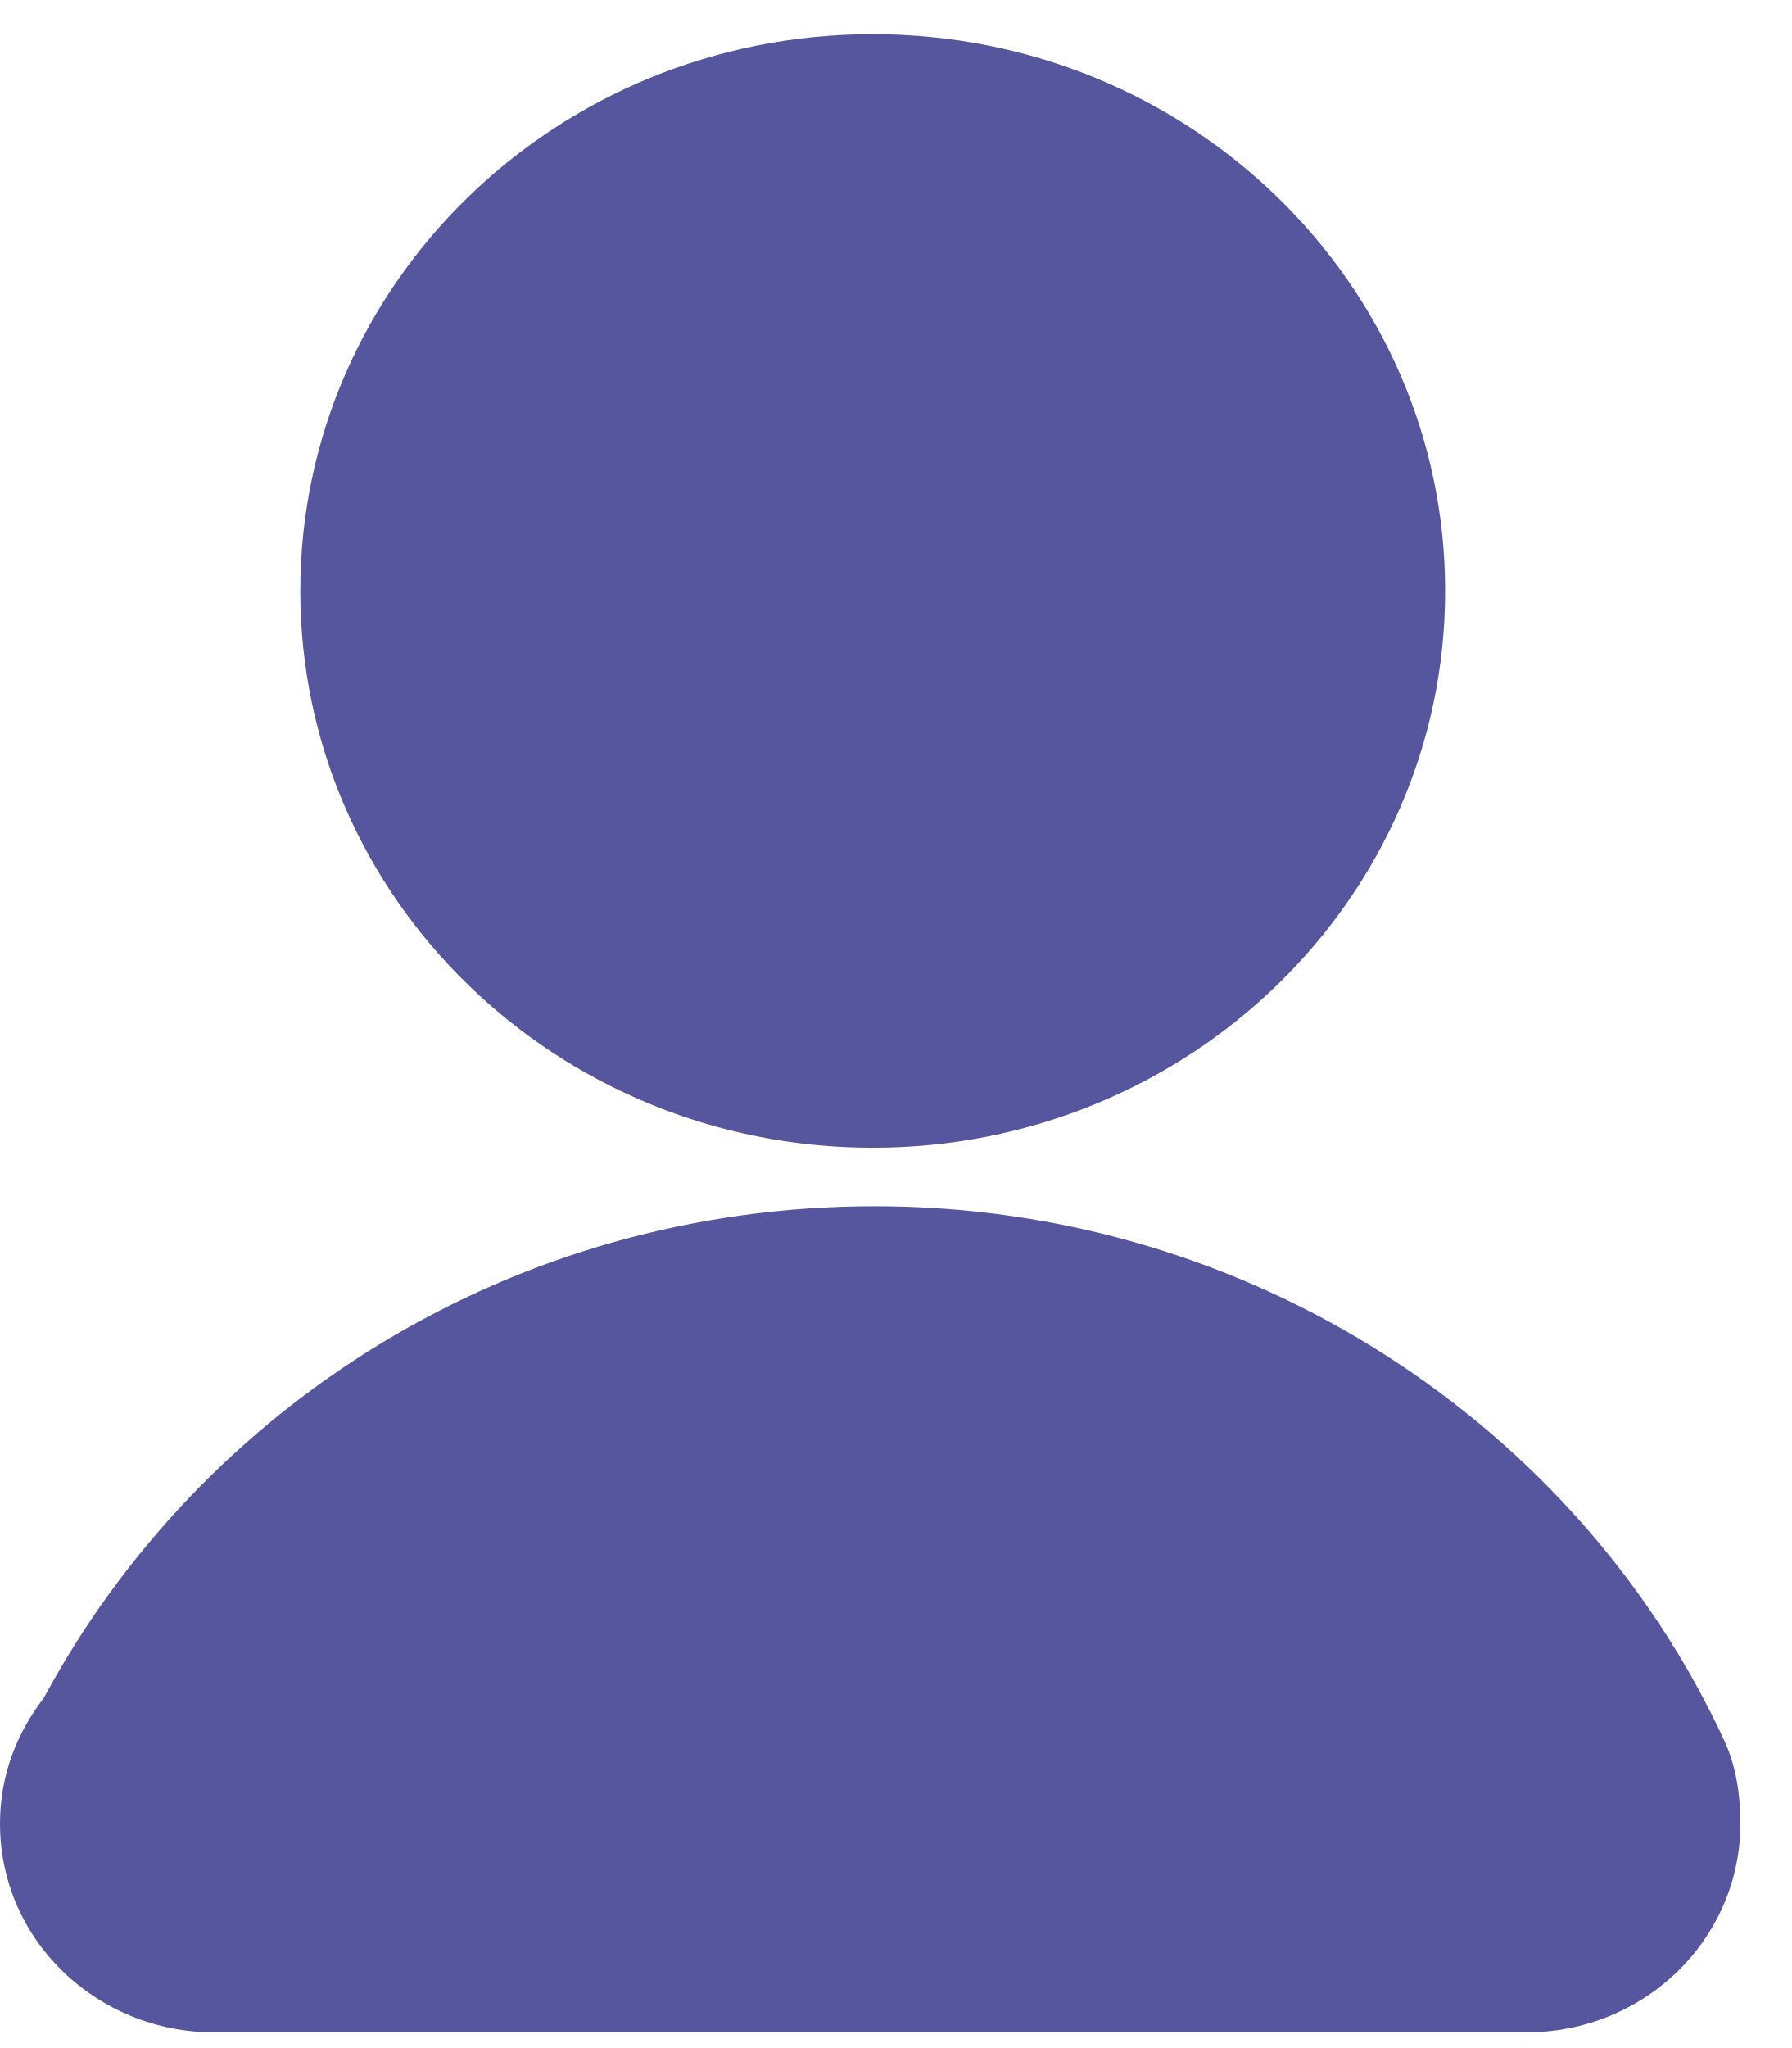
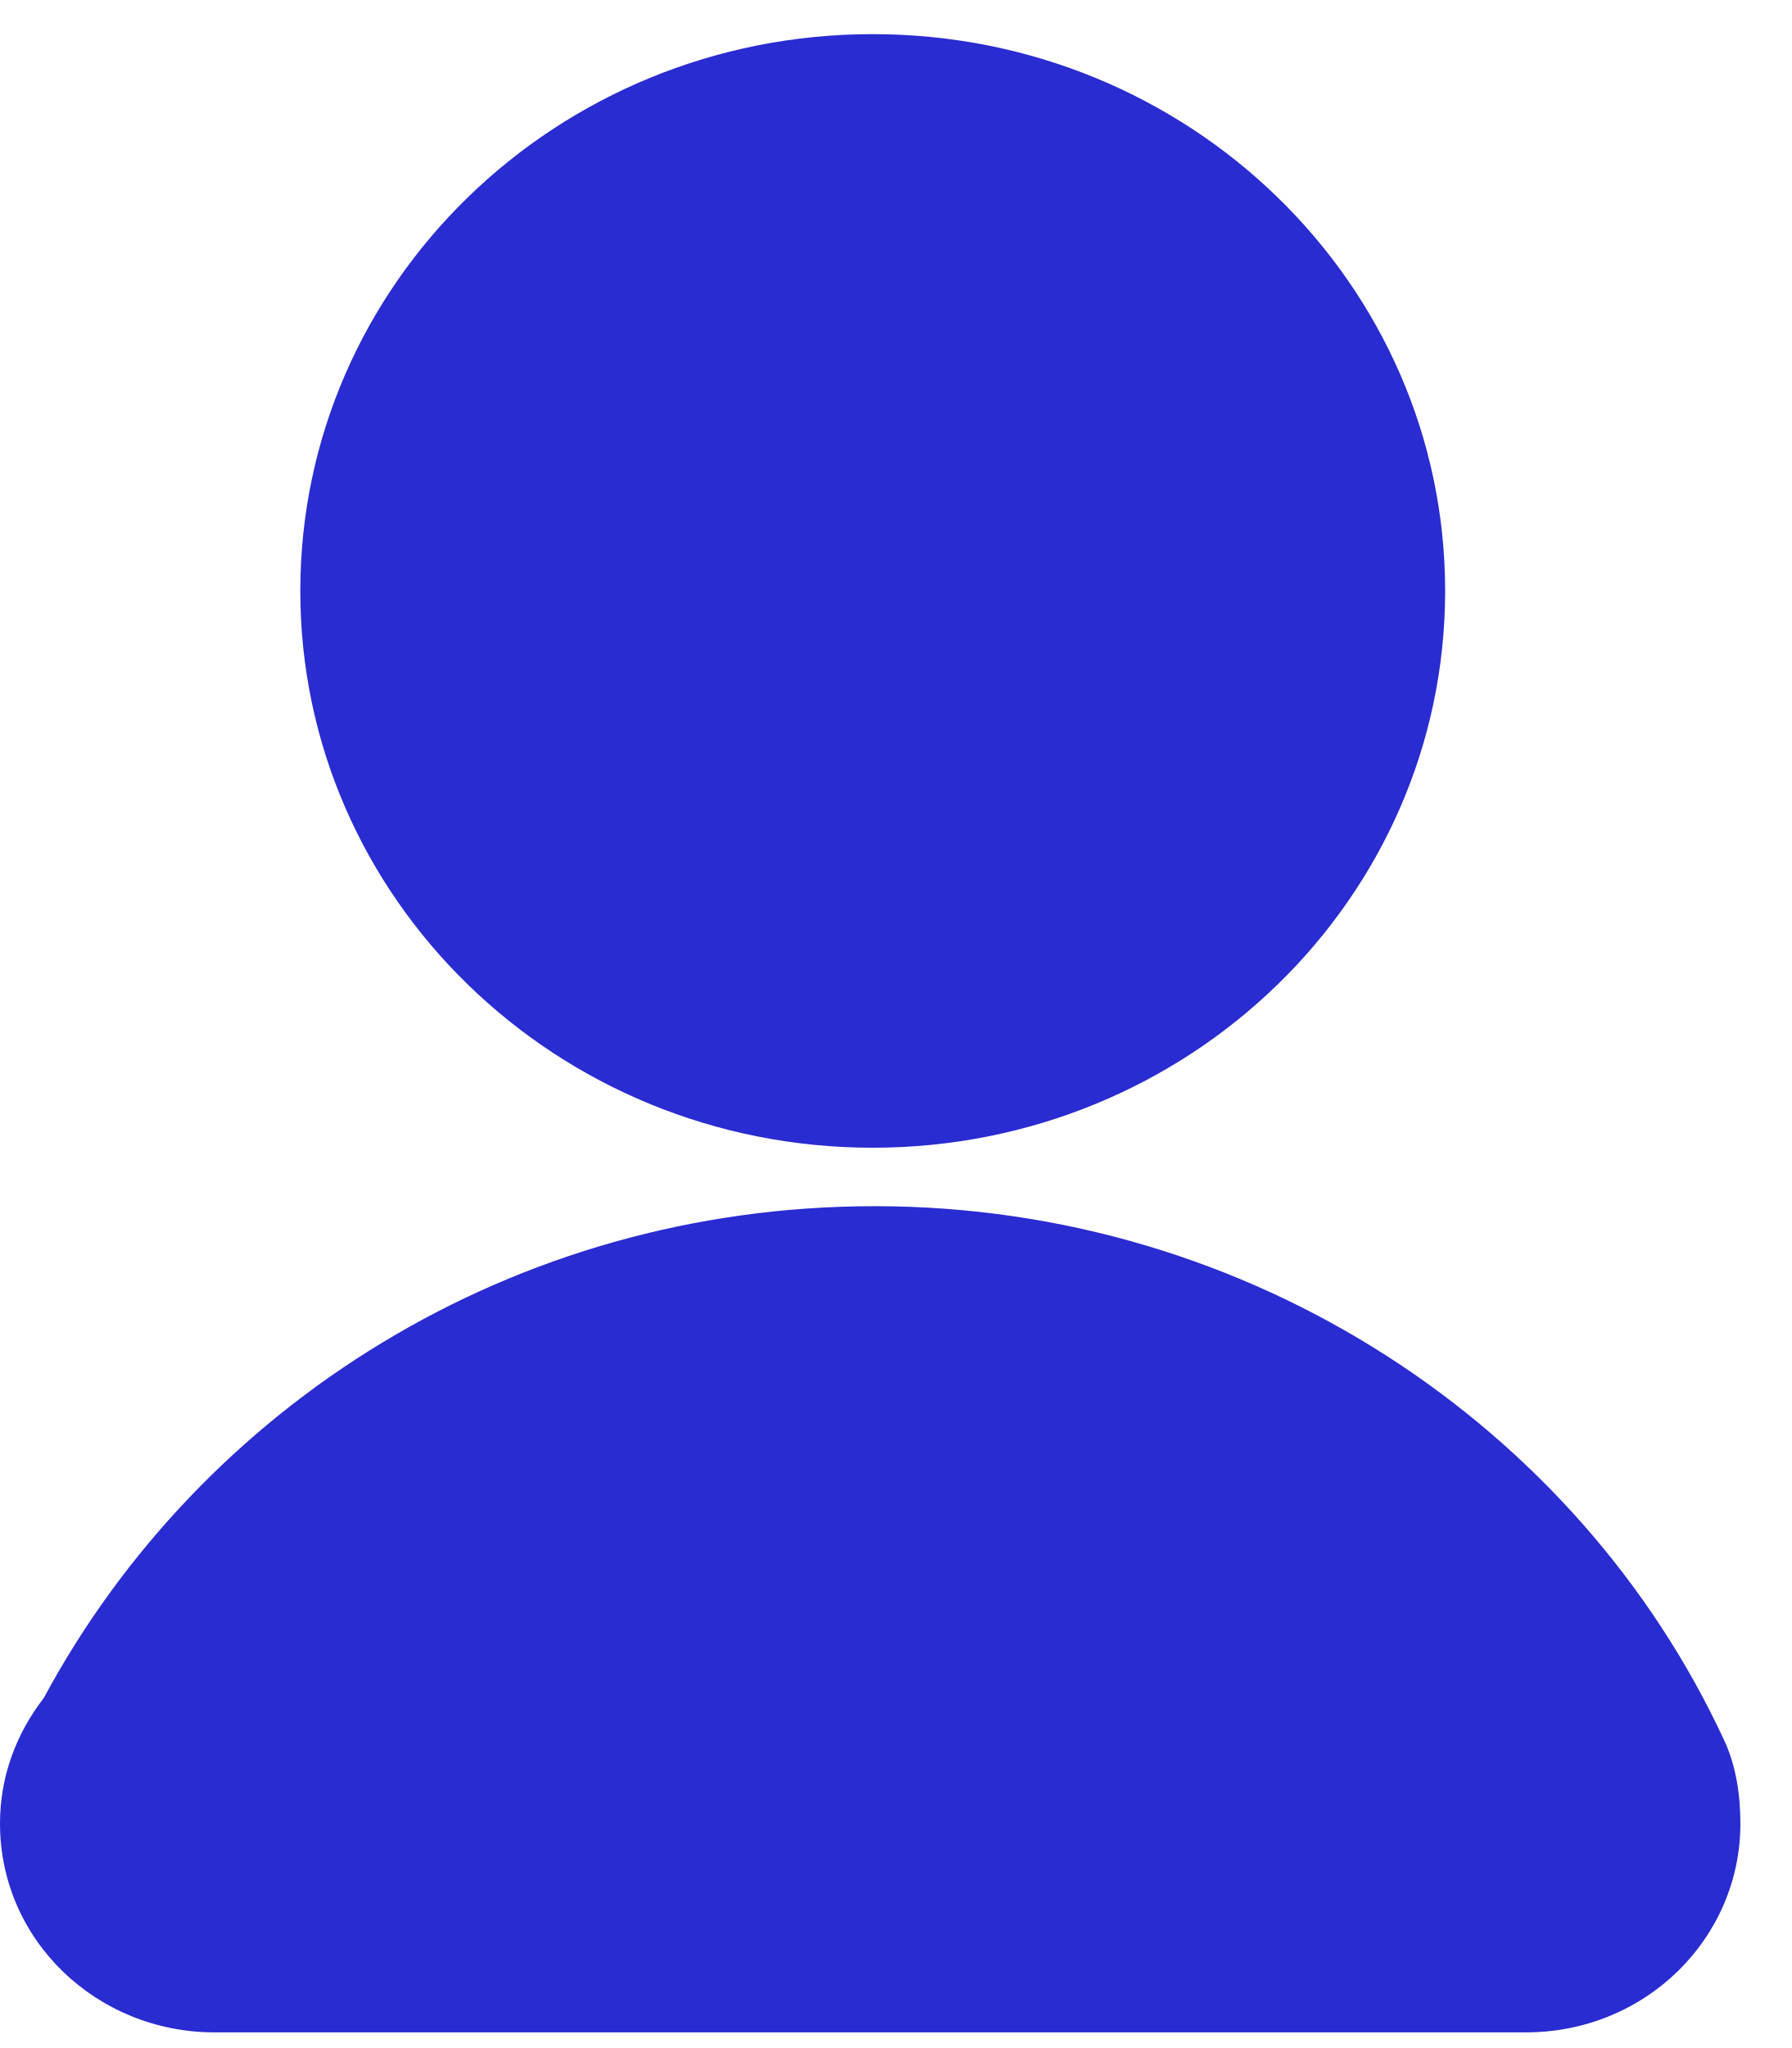
<svg xmlns="http://www.w3.org/2000/svg" width="21" height="24" viewBox="0 0 21 24" fill="none">
-   <path d="M10.229 13.45C13.935 13.45 16.939 10.529 16.939 6.925C16.939 3.321 13.935 0.4 10.229 0.4C6.524 0.4 3.52 3.321 3.52 6.925C3.52 10.529 6.524 13.45 10.229 13.45Z" fill="#55569E" />
-   <path d="M20.211 20.397C18.506 16.713 14.665 14.135 10.254 14.135C6.006 14.135 2.354 16.477 0.514 19.897C0.189 20.318 0 20.818 0 21.37C0 22.739 1.136 23.817 2.516 23.817H17.884C19.291 23.817 20.4 22.712 20.4 21.37C20.4 21.028 20.346 20.686 20.211 20.397Z" fill="#55569E" />
+   <path d="M10.229 13.45C13.935 13.45 16.939 10.529 16.939 6.925C16.939 3.321 13.935 0.4 10.229 0.4C6.524 0.4 3.52 3.321 3.52 6.925C3.52 10.529 6.524 13.45 10.229 13.45Z" fill="#292cd1" />
+   <path d="M20.211 20.397C18.506 16.713 14.665 14.135 10.254 14.135C6.006 14.135 2.354 16.477 0.514 19.897C0.189 20.318 0 20.818 0 21.37C0 22.739 1.136 23.817 2.516 23.817H17.884C19.291 23.817 20.4 22.712 20.4 21.37C20.4 21.028 20.346 20.686 20.211 20.397Z" fill="#292cd1" />
</svg>
